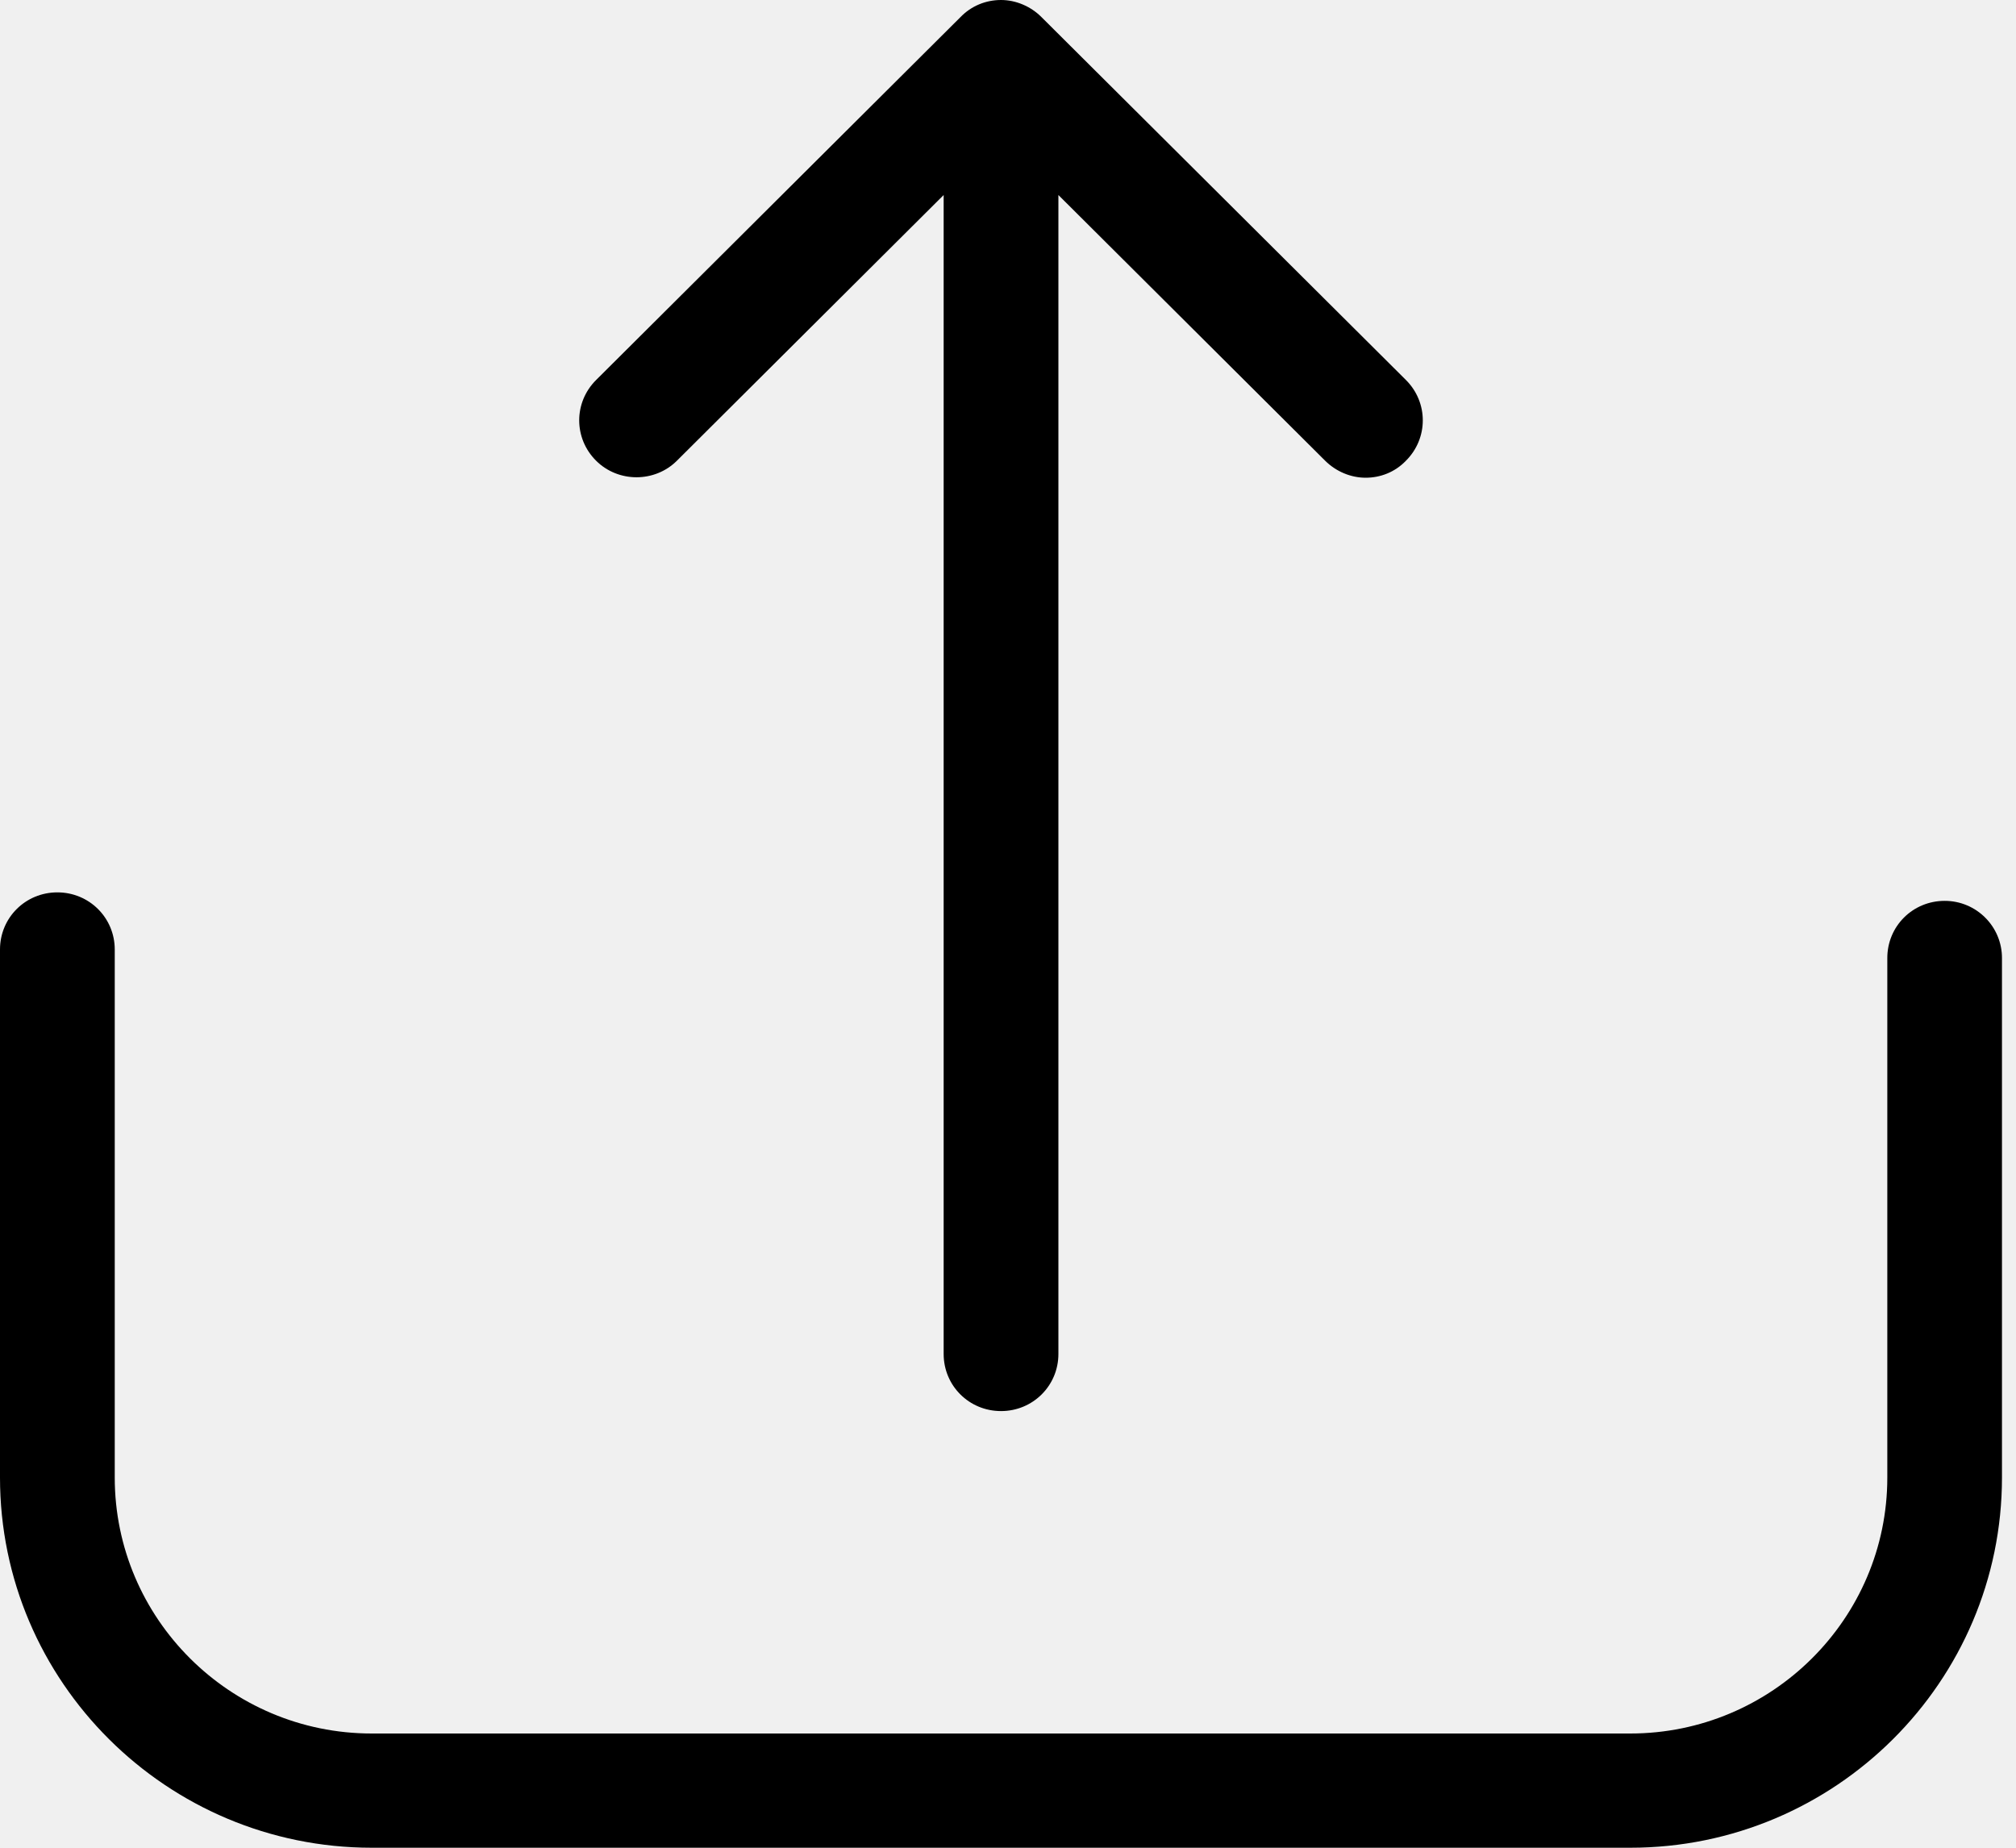
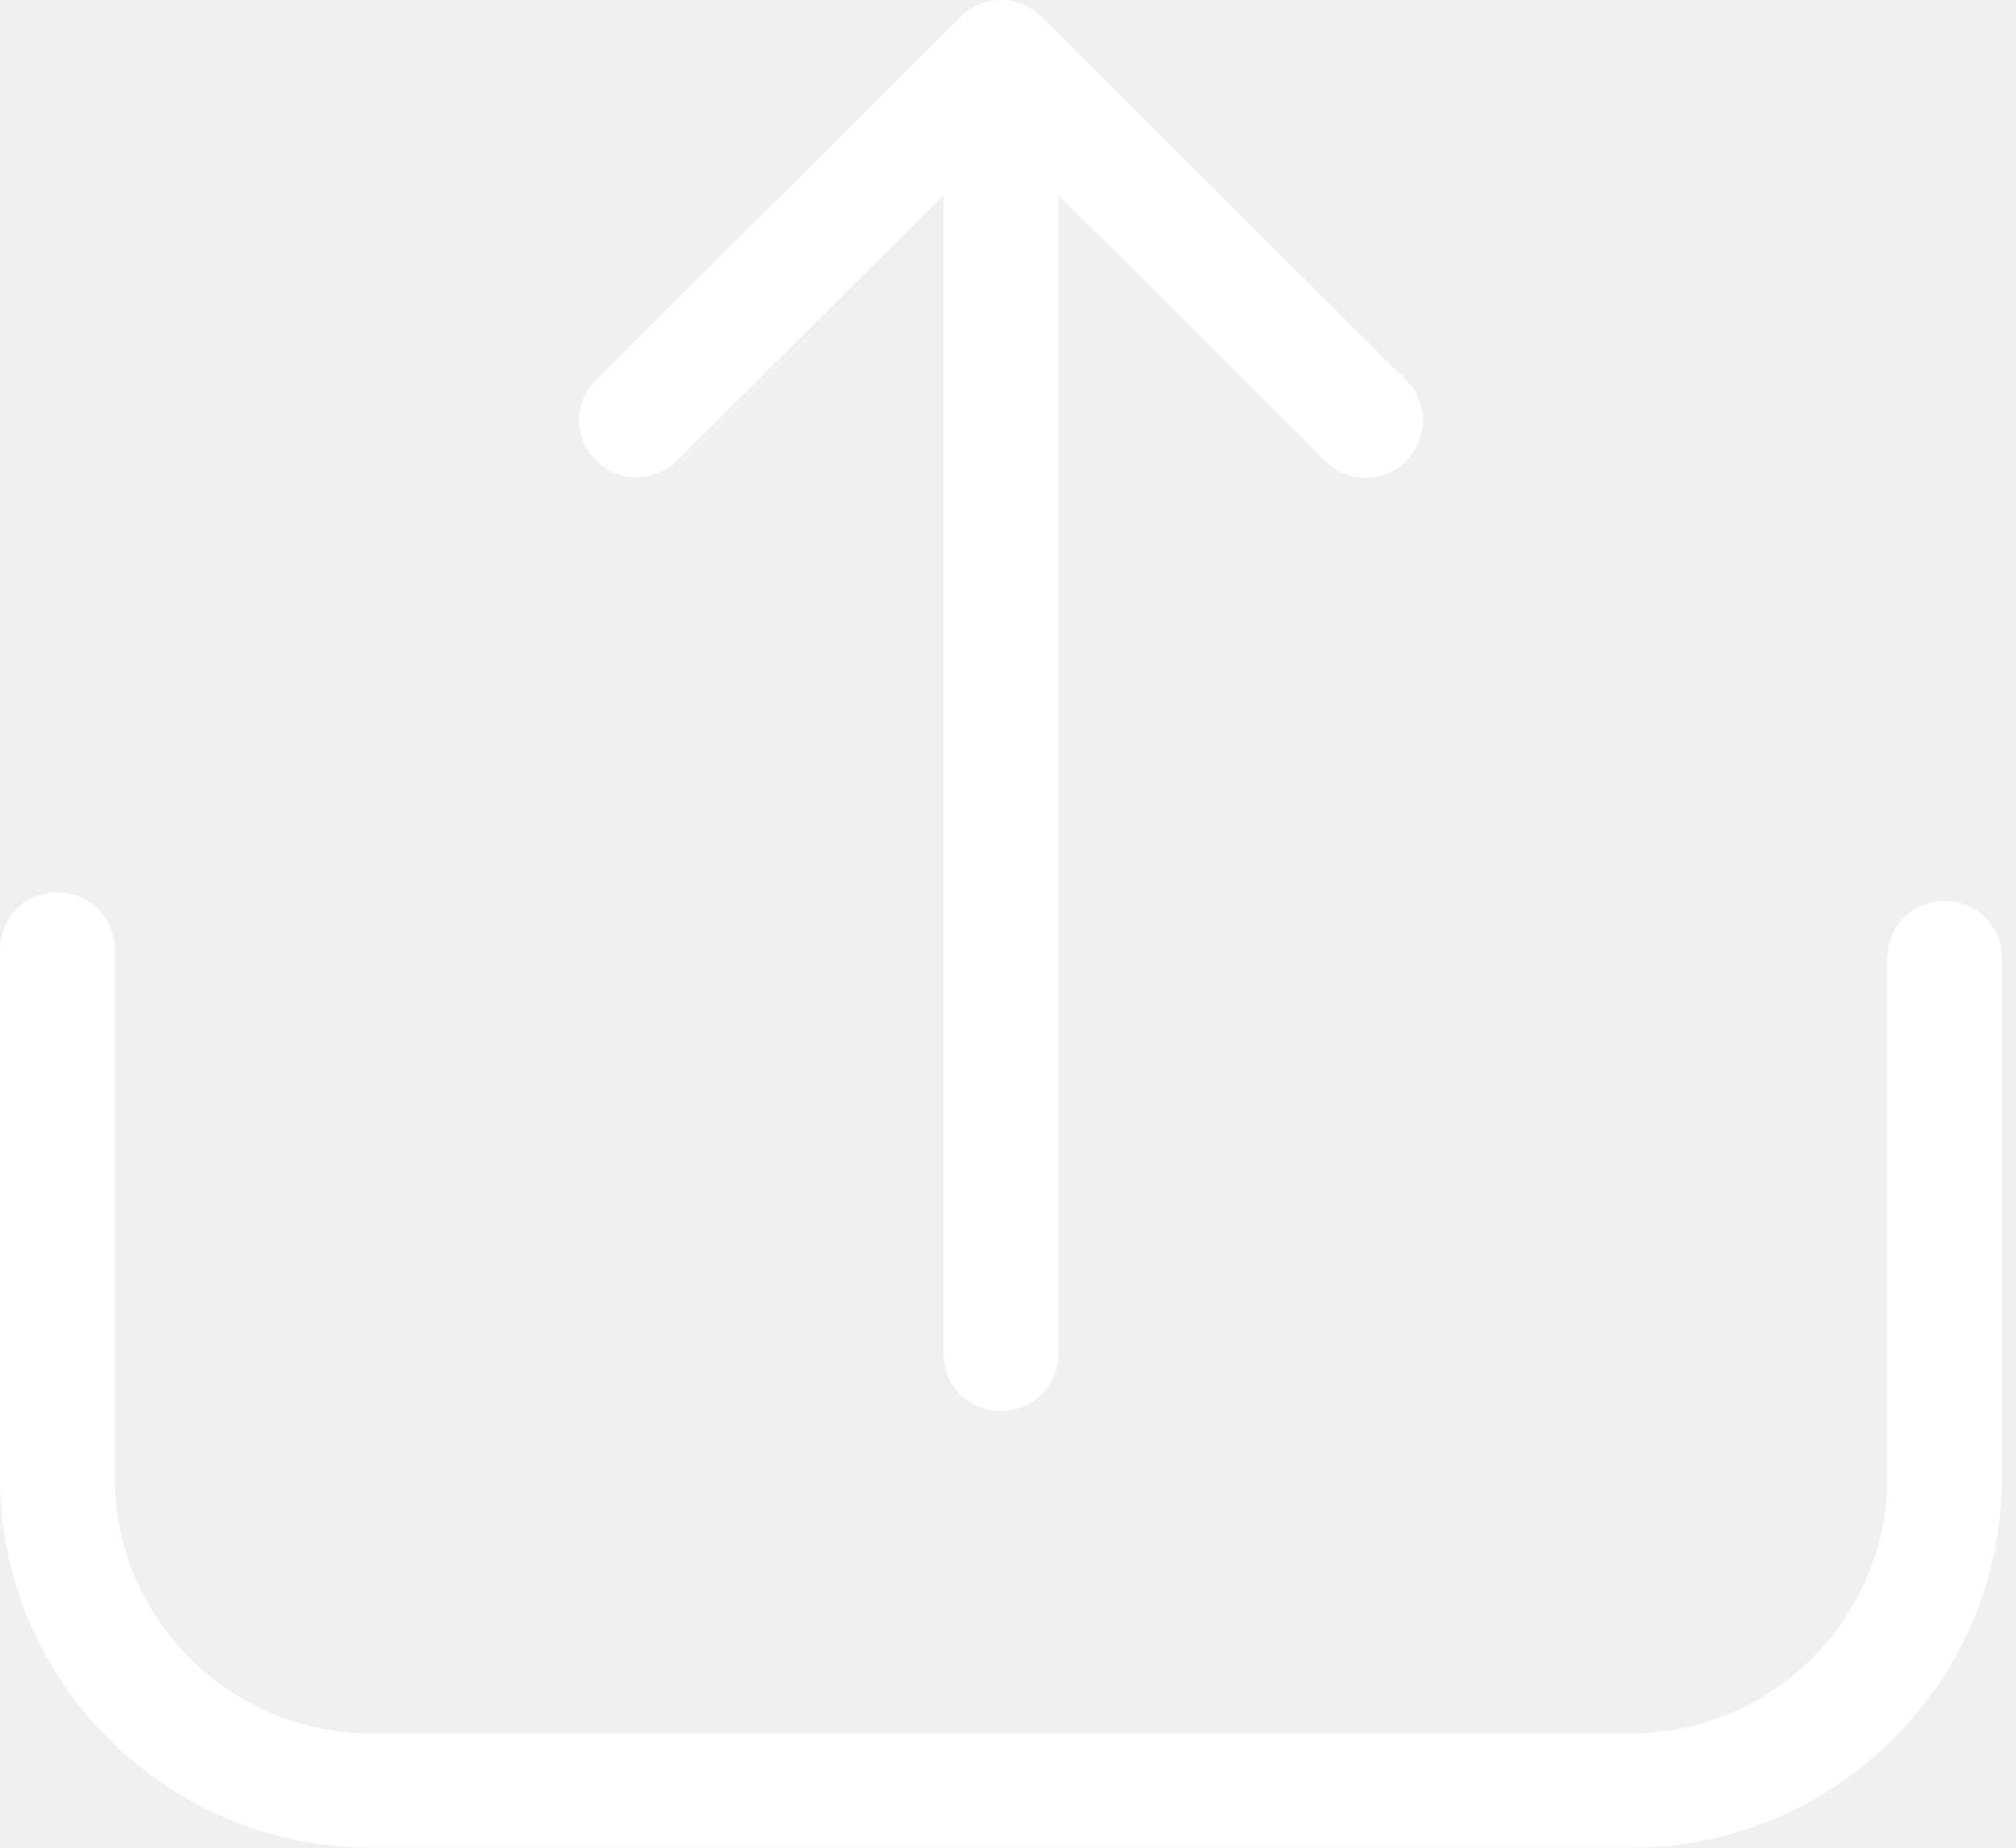
<svg xmlns="http://www.w3.org/2000/svg" aria-hidden="true" focusable="false" role="presentation" viewBox="0 0 24 22" width="24" height="22" version="1.1">
-   <path d="M23.151 10.726C22.771 10.726 22.468 11.028 22.468 11.406V17.592C22.468 19.275 21.092 20.64 19.408 20.64H4.426C2.736 20.64 1.366 19.27 1.366 17.592V11.305C1.366 10.927 1.062 10.625 0.683 10.625C0.303 10.625 0 10.927 0 11.305V17.592C0 20.025 1.988 22 4.426 22H19.408C21.851 22 23.833 20.02 23.833 17.592V11.406C23.833 11.033 23.53 10.726 23.151 10.726Z" />
-   <path d="M8.058 5.486L11.234 2.322V16.121C11.234 16.499 11.537 16.801 11.917 16.801C12.296 16.801 12.6 16.499 12.6 16.121V2.322L15.776 5.486C15.908 5.617 16.085 5.688 16.257 5.688C16.434 5.688 16.606 5.622 16.737 5.486C17.005 5.219 17.005 4.791 16.737 4.524L12.397 0.202C12.271 0.076 12.094 0 11.917 0C11.735 0 11.563 0.071 11.436 0.202L7.097 4.524C6.828 4.791 6.828 5.219 7.097 5.486C7.36 5.748 7.795 5.748 8.058 5.486Z" />
+   <path fill="#fff" d="M23.151 10.726C22.771 10.726 22.468 11.028 22.468 11.406V17.592C22.468 19.275 21.092 20.64 19.408 20.64H4.426C2.736 20.64 1.366 19.27 1.366 17.592V11.305C1.366 10.927 1.062 10.625 0.683 10.625C0.303 10.625 0 10.927 0 11.305V17.592C0 20.025 1.988 22 4.426 22H19.408C21.851 22 23.833 20.02 23.833 17.592V11.406C23.833 11.033 23.53 10.726 23.151 10.726Z" />
+   <path fill="#fff" d="M8.058 5.486L11.234 2.322V16.121C11.234 16.499 11.537 16.801 11.917 16.801C12.296 16.801 12.6 16.499 12.6 16.121V2.322L15.776 5.486C15.908 5.617 16.085 5.688 16.257 5.688C16.434 5.688 16.606 5.622 16.737 5.486C17.005 5.219 17.005 4.791 16.737 4.524L12.397 0.202C12.271 0.076 12.094 0 11.917 0C11.735 0 11.563 0.071 11.436 0.202L7.097 4.524C6.828 4.791 6.828 5.219 7.097 5.486C7.36 5.748 7.795 5.748 8.058 5.486Z" />
</svg>
